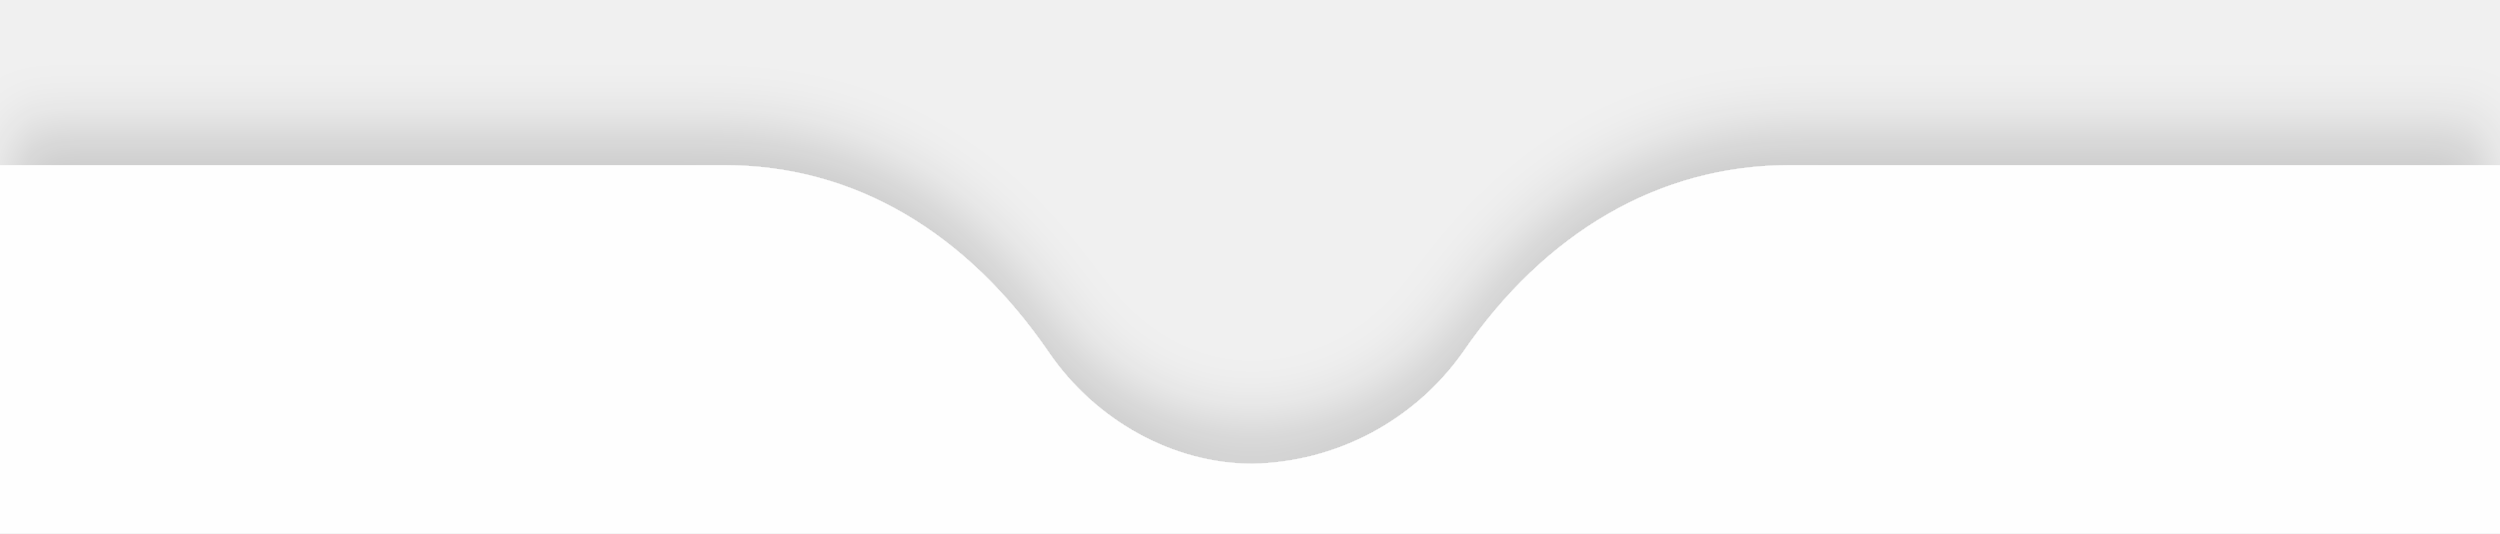
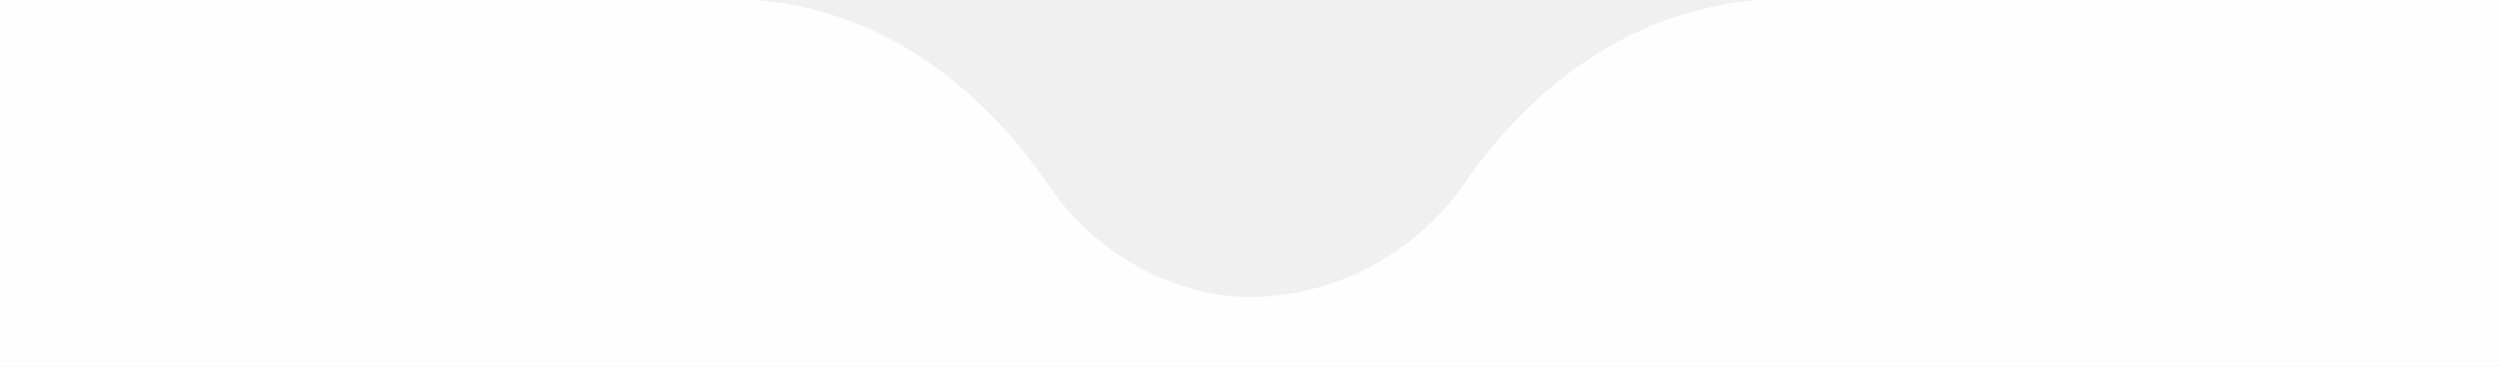
- <svg xmlns="http://www.w3.org/2000/svg" width="375" height="80" viewBox="0 0 375 80">
+ <svg xmlns="http://www.w3.org/2000/svg" width="375" height="55" viewBox="0 0 375 55">
  <defs>
-     <style>.a{fill:#fff;stroke:#707070;}.b{clip-path:url(#a);}.c{fill:#fefefe;}.d{filter:url(#b);}</style>
-     <clipPath id="a">
-       <rect class="a" width="375" height="80" transform="translate(0 587)" />
+     <clipPath id="clip-path">
+       <rect id="Rechteck_18" data-name="Rechteck 18" width="375" height="55" transform="translate(0 612)" fill="#fff" stroke="#707070" stroke-width="1" />
    </clipPath>
-     <filter id="b" x="-15" y="4.781" width="406.809" height="110.219" filterUnits="userSpaceOnUse">
-       <feOffset dy="-5" input="SourceAlpha" />
-       <feGaussianBlur stdDeviation="5" result="c" />
-       <feFlood flood-opacity="0.161" />
-       <feComposite operator="in" in2="c" />
-       <feComposite in="SourceGraphic" />
-     </filter>
  </defs>
-   <g class="b" transform="translate(0 -587)">
-     <g class="d" transform="matrix(1, 0, 0, 1, 0, 587)">
-       <path class="c" d="M619.36,1623v80.219H242.551V1623H351.259c19.543,0,36.346,10.153,48.654,28.12,6.962,10.164,18.6,16.661,30.512,16.661a39.6,39.6,0,0,0,31.512-16.661c12.308-17.967,29.443-28.12,48.986-28.12Z" transform="translate(-242.55 -1598.22)" />
-     </g>
+   <g id="tabbar-bg" transform="translate(0 -612)" clip-path="url(#clip-path)">
+     <path id="Pfad_59" data-name="Pfad 59" d="M619.36,1623v80.219H242.551V1623H351.259c19.543,0,36.346,10.153,48.654,28.12,6.962,10.164,18.6,16.661,30.512,16.661a39.6,39.6,0,0,0,31.512-16.661c12.308-17.967,29.443-28.12,48.986-28.12Z" transform="translate(-242.551 -1011.219)" fill="#fefefe" />
  </g>
</svg>
